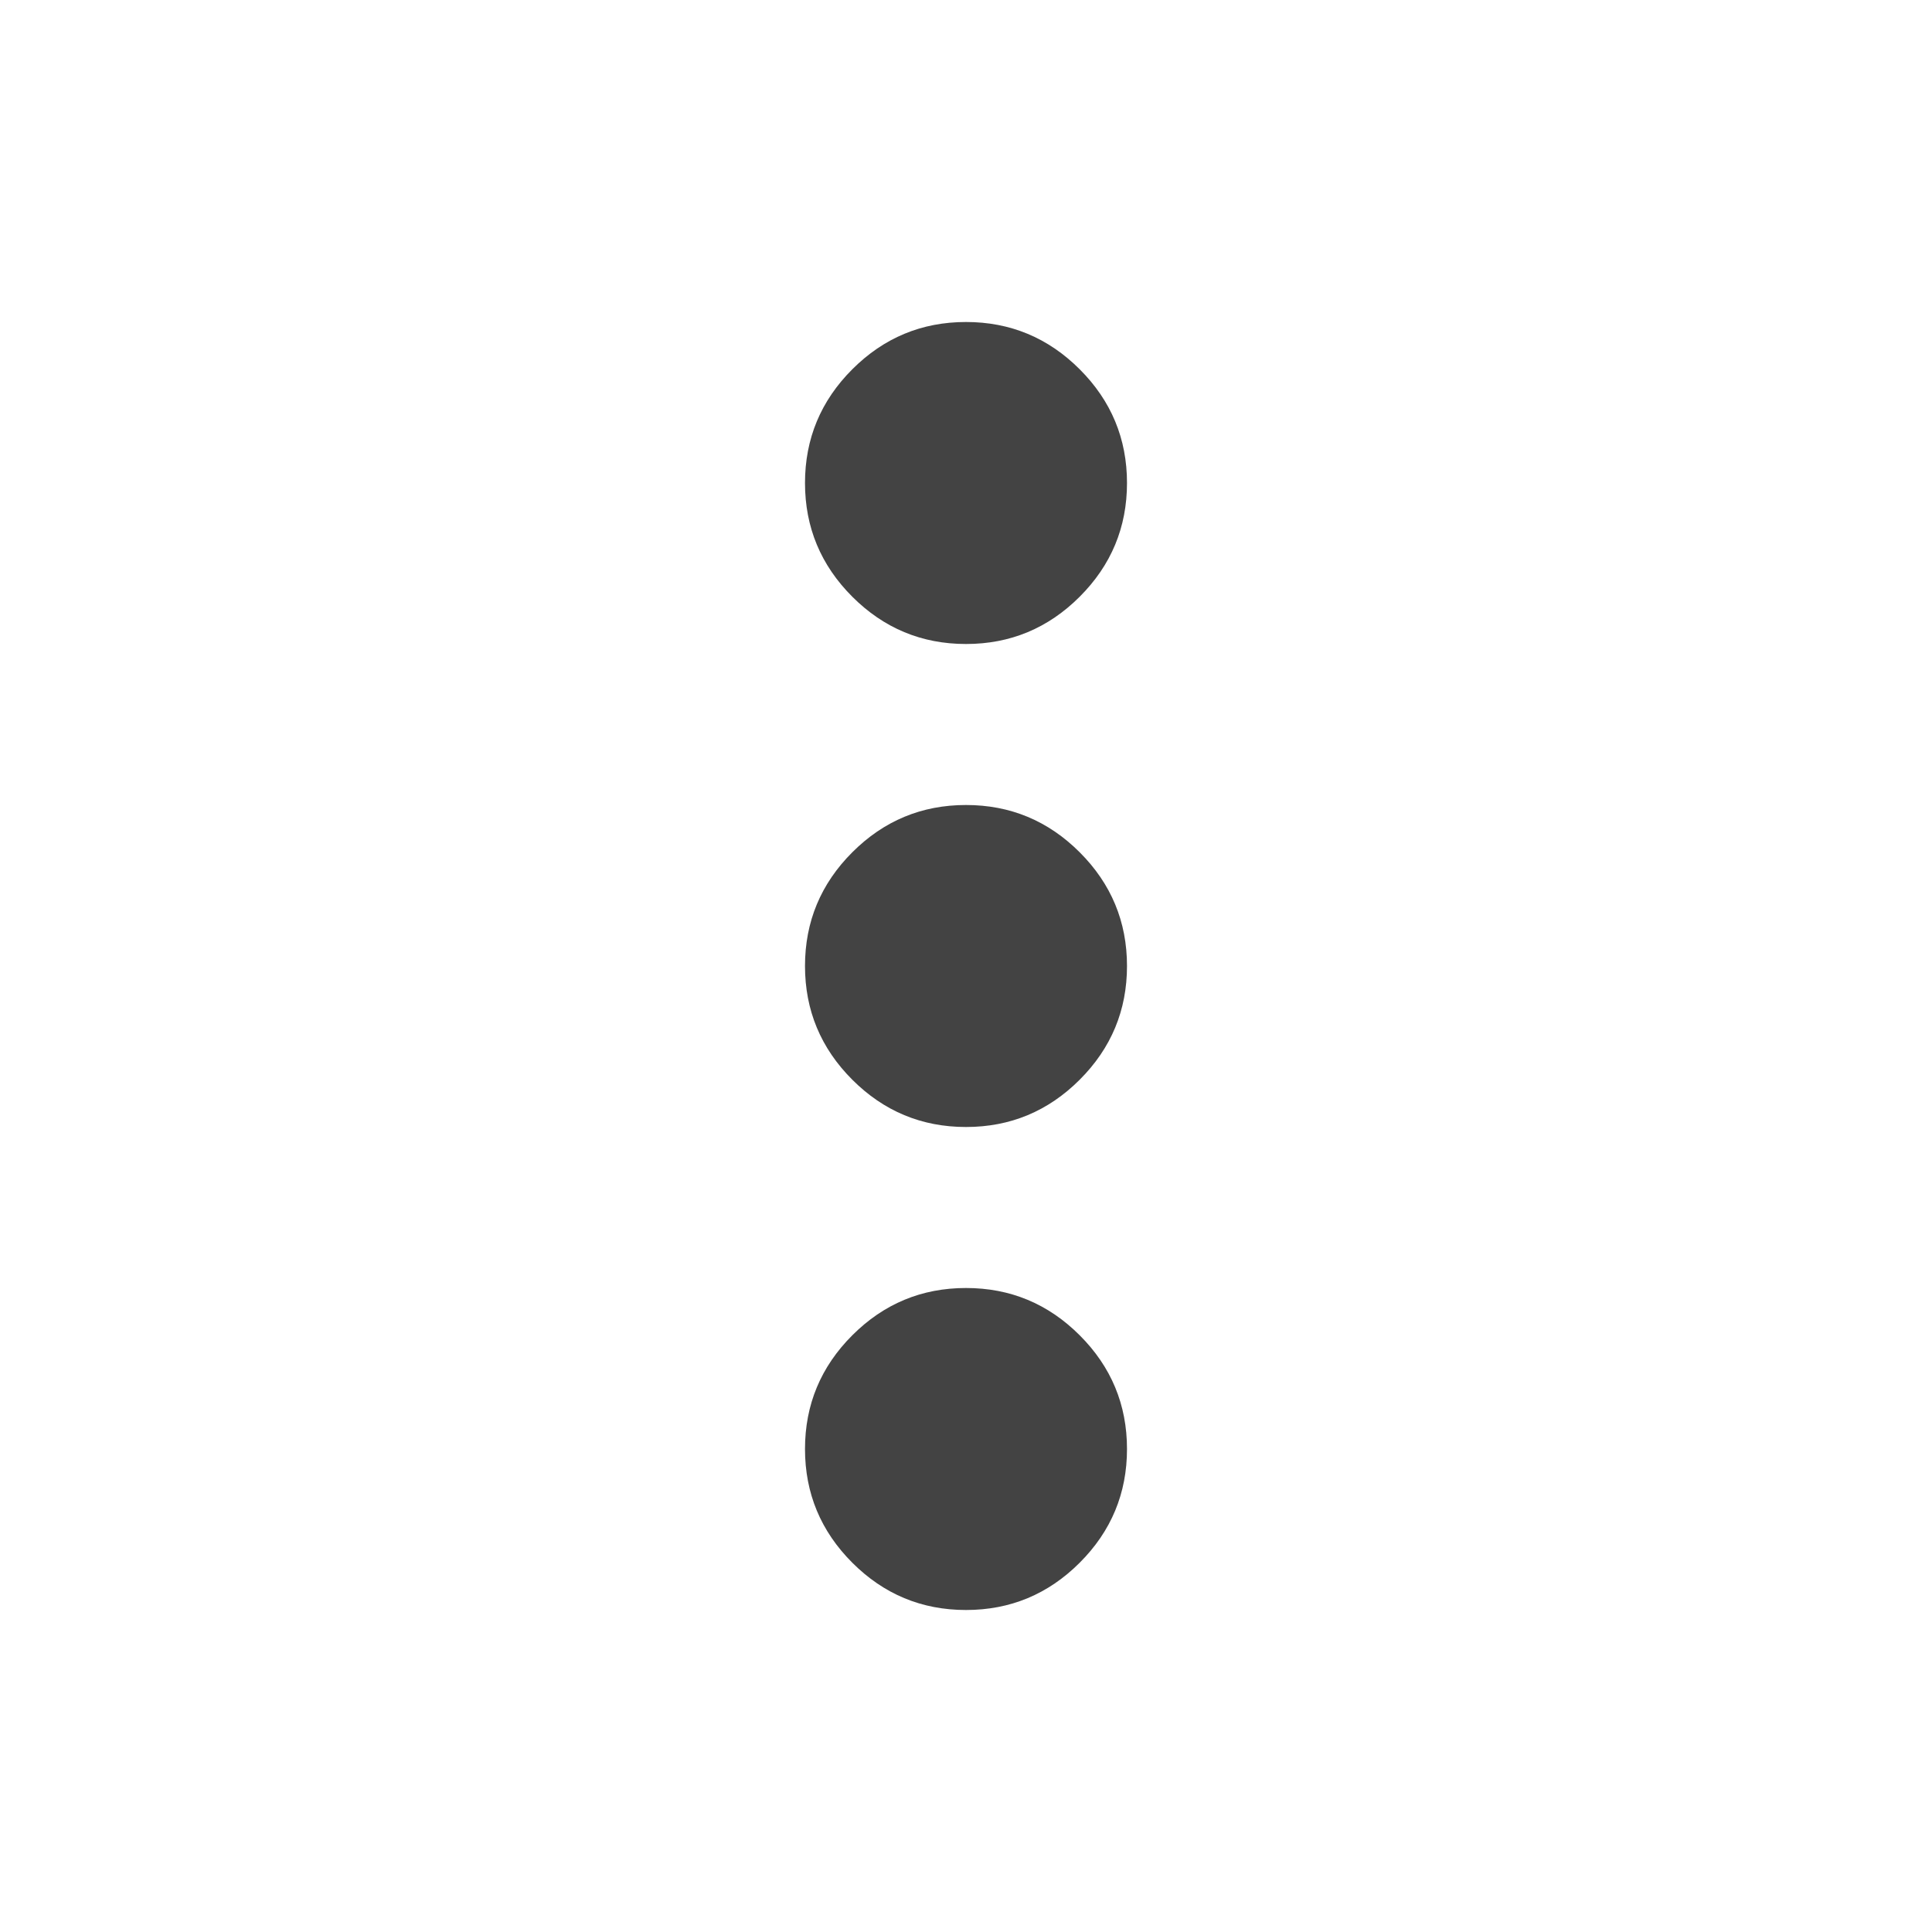
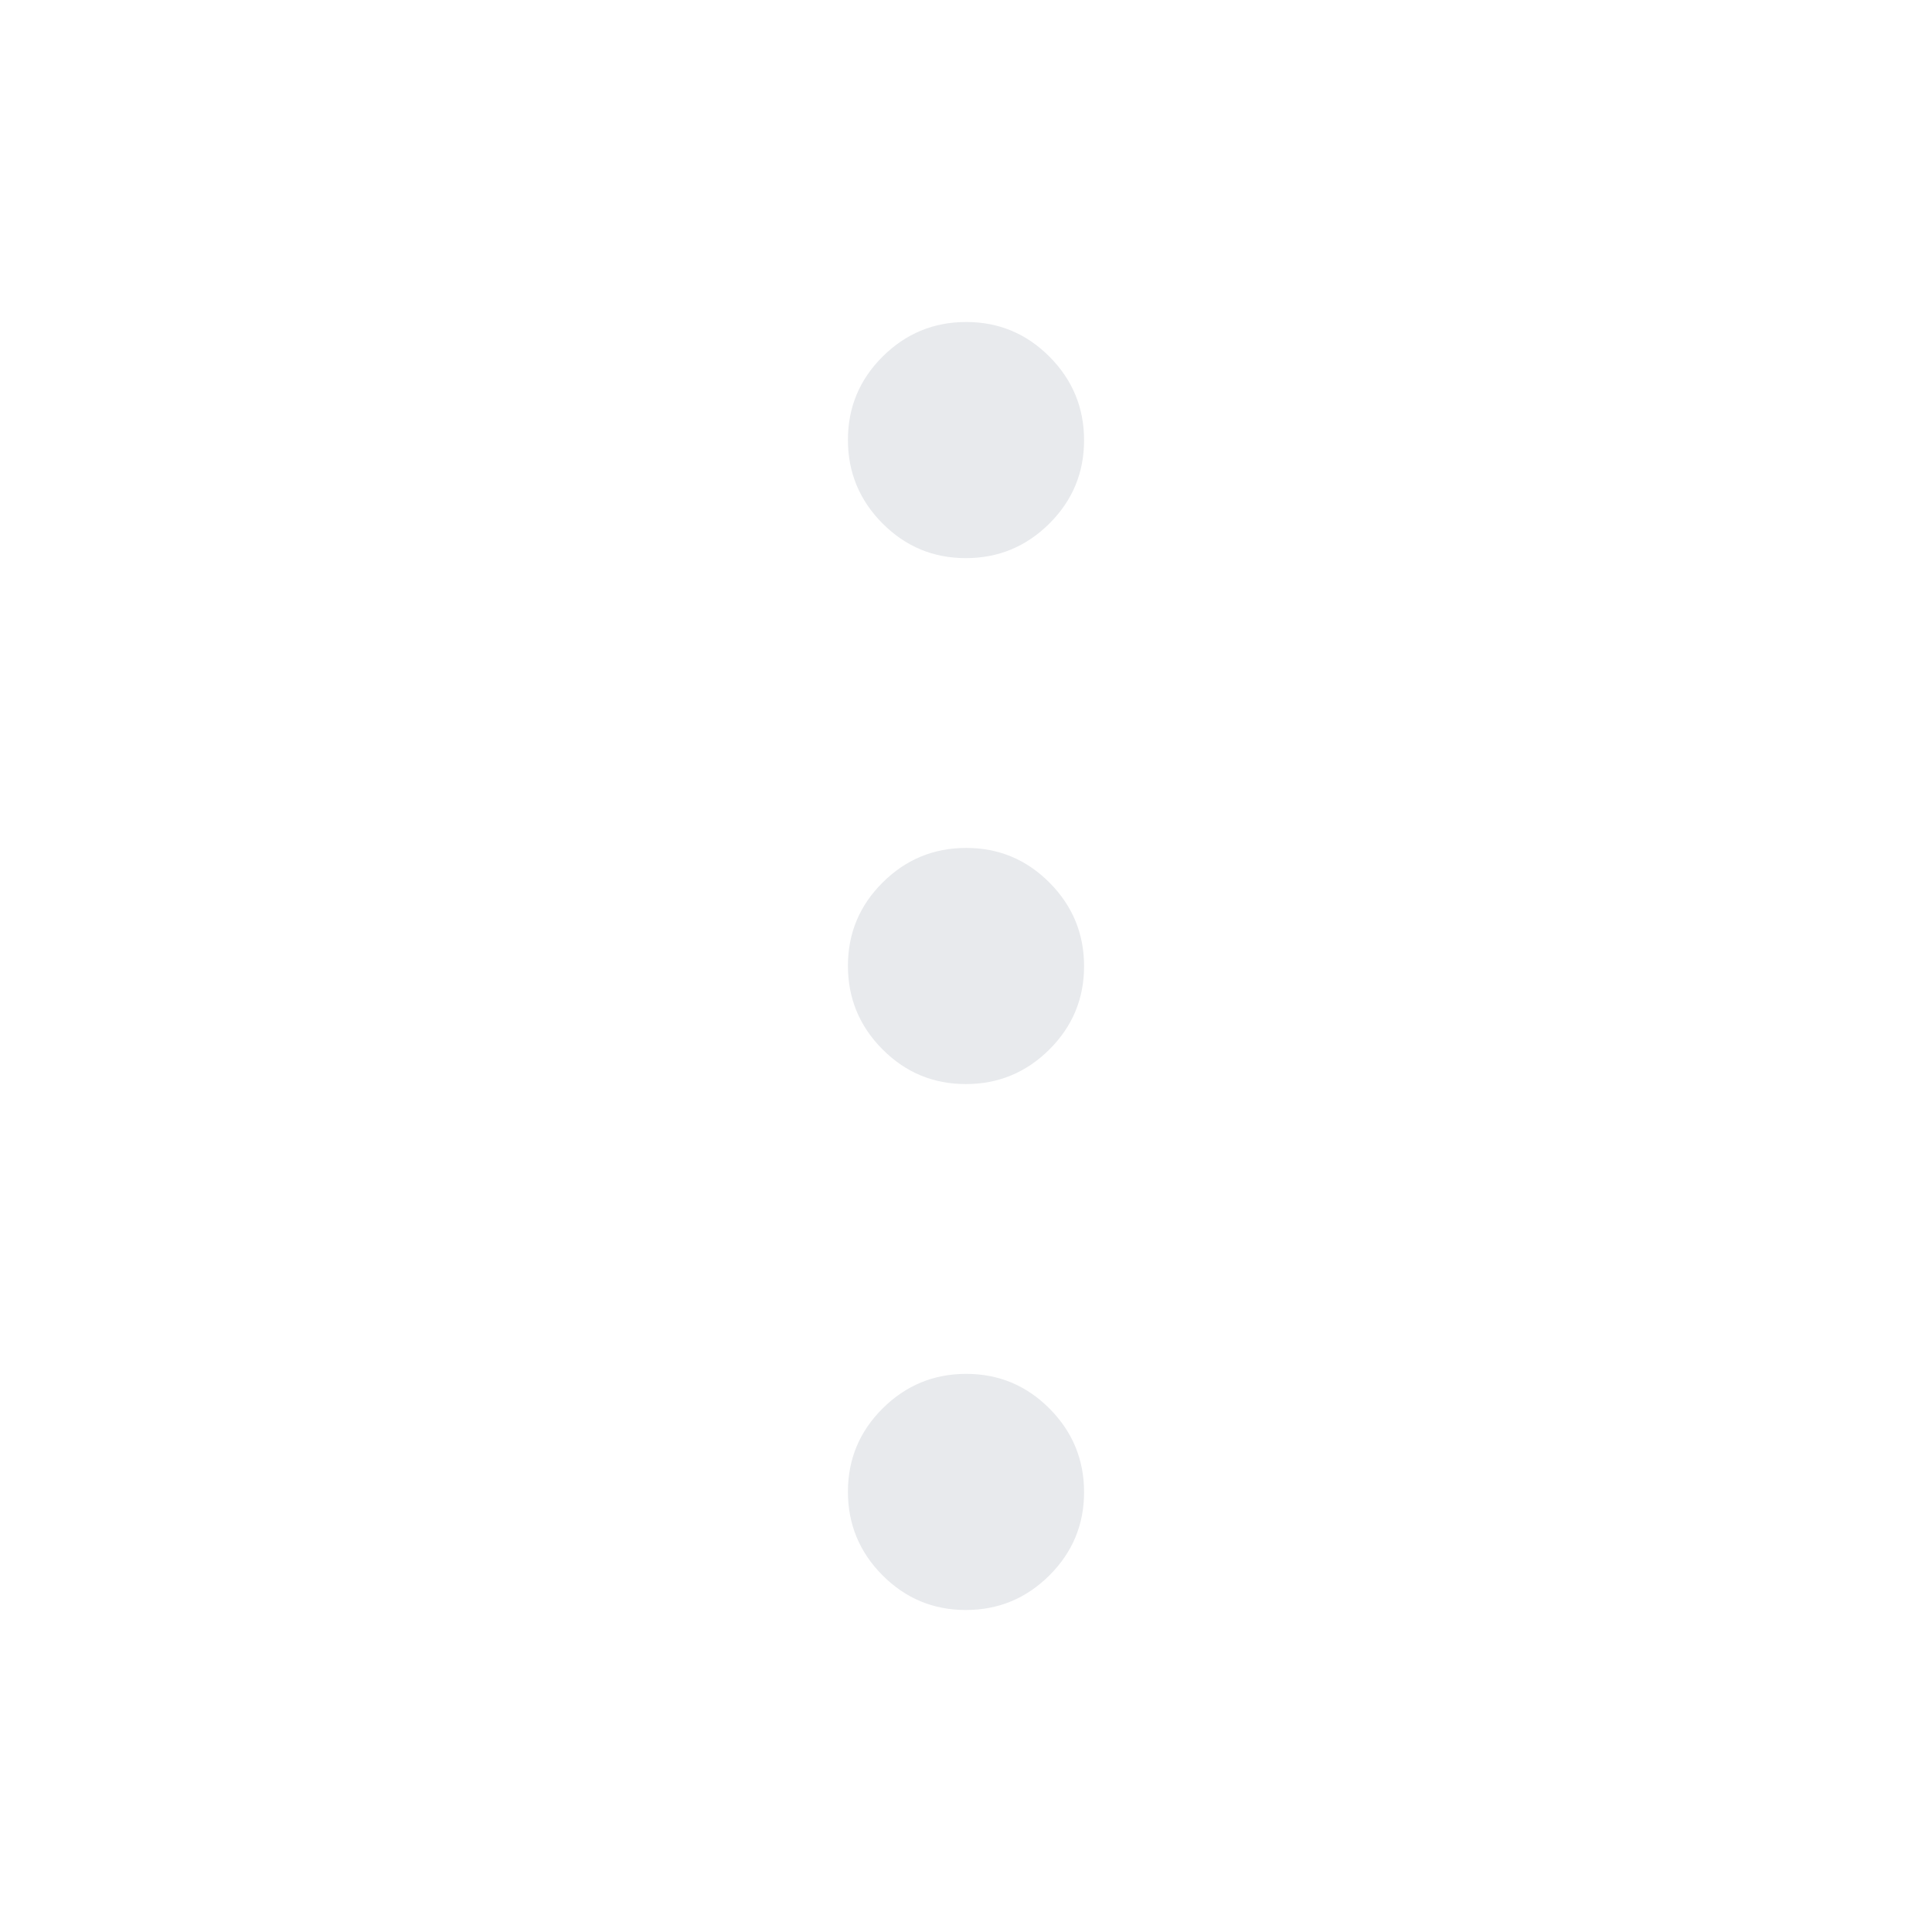
- <svg xmlns="http://www.w3.org/2000/svg" height="24px" viewBox="0 -960 960 960" width="24px" fill="#434343">
-   <path d="M480-160q-33 0-56.5-23.5T400-240q0-33 23.5-56.5T480-320q33 0 56.5 23.5T560-240q0 33-23.5 56.5T480-160Zm0-240q-33 0-56.5-23.5T400-480q0-33 23.5-56.5T480-560q33 0 56.5 23.5T560-480q0 33-23.5 56.5T480-400Zm0-240q-33 0-56.5-23.5T400-720q0-33 23.5-56.5T480-800q33 0 56.5 23.5T560-720q0 33-23.5 56.5T480-640Z" />
+ <svg xmlns="http://www.w3.org/2000/svg" height="40px" viewBox="0 -960 960 960" width="40px" fill="#e8eaed">
+   <path d="M479.91-160q-24.24 0-41.41-17.26-17.17-17.26-17.17-41.5t17.26-41.41q17.27-17.16 41.5-17.16 24.24 0 41.41 17.26 17.17 17.26 17.17 41.5t-17.26 41.4Q504.14-160 479.91-160Zm0-261.33q-24.24 0-41.41-17.26-17.17-17.27-17.17-41.5 0-24.24 17.26-41.41 17.27-17.17 41.5-17.17 24.24 0 41.41 17.26 17.17 17.27 17.17 41.5 0 24.24-17.26 41.41-17.27 17.17-41.5 17.17Zm0-261.34q-24.24 0-41.41-17.26-17.17-17.26-17.17-41.5t17.26-41.4Q455.86-800 480.09-800q24.24 0 41.41 17.26 17.17 17.26 17.17 41.5t-17.26 41.41q-17.27 17.16-41.5 17.16Z" />
</svg>
